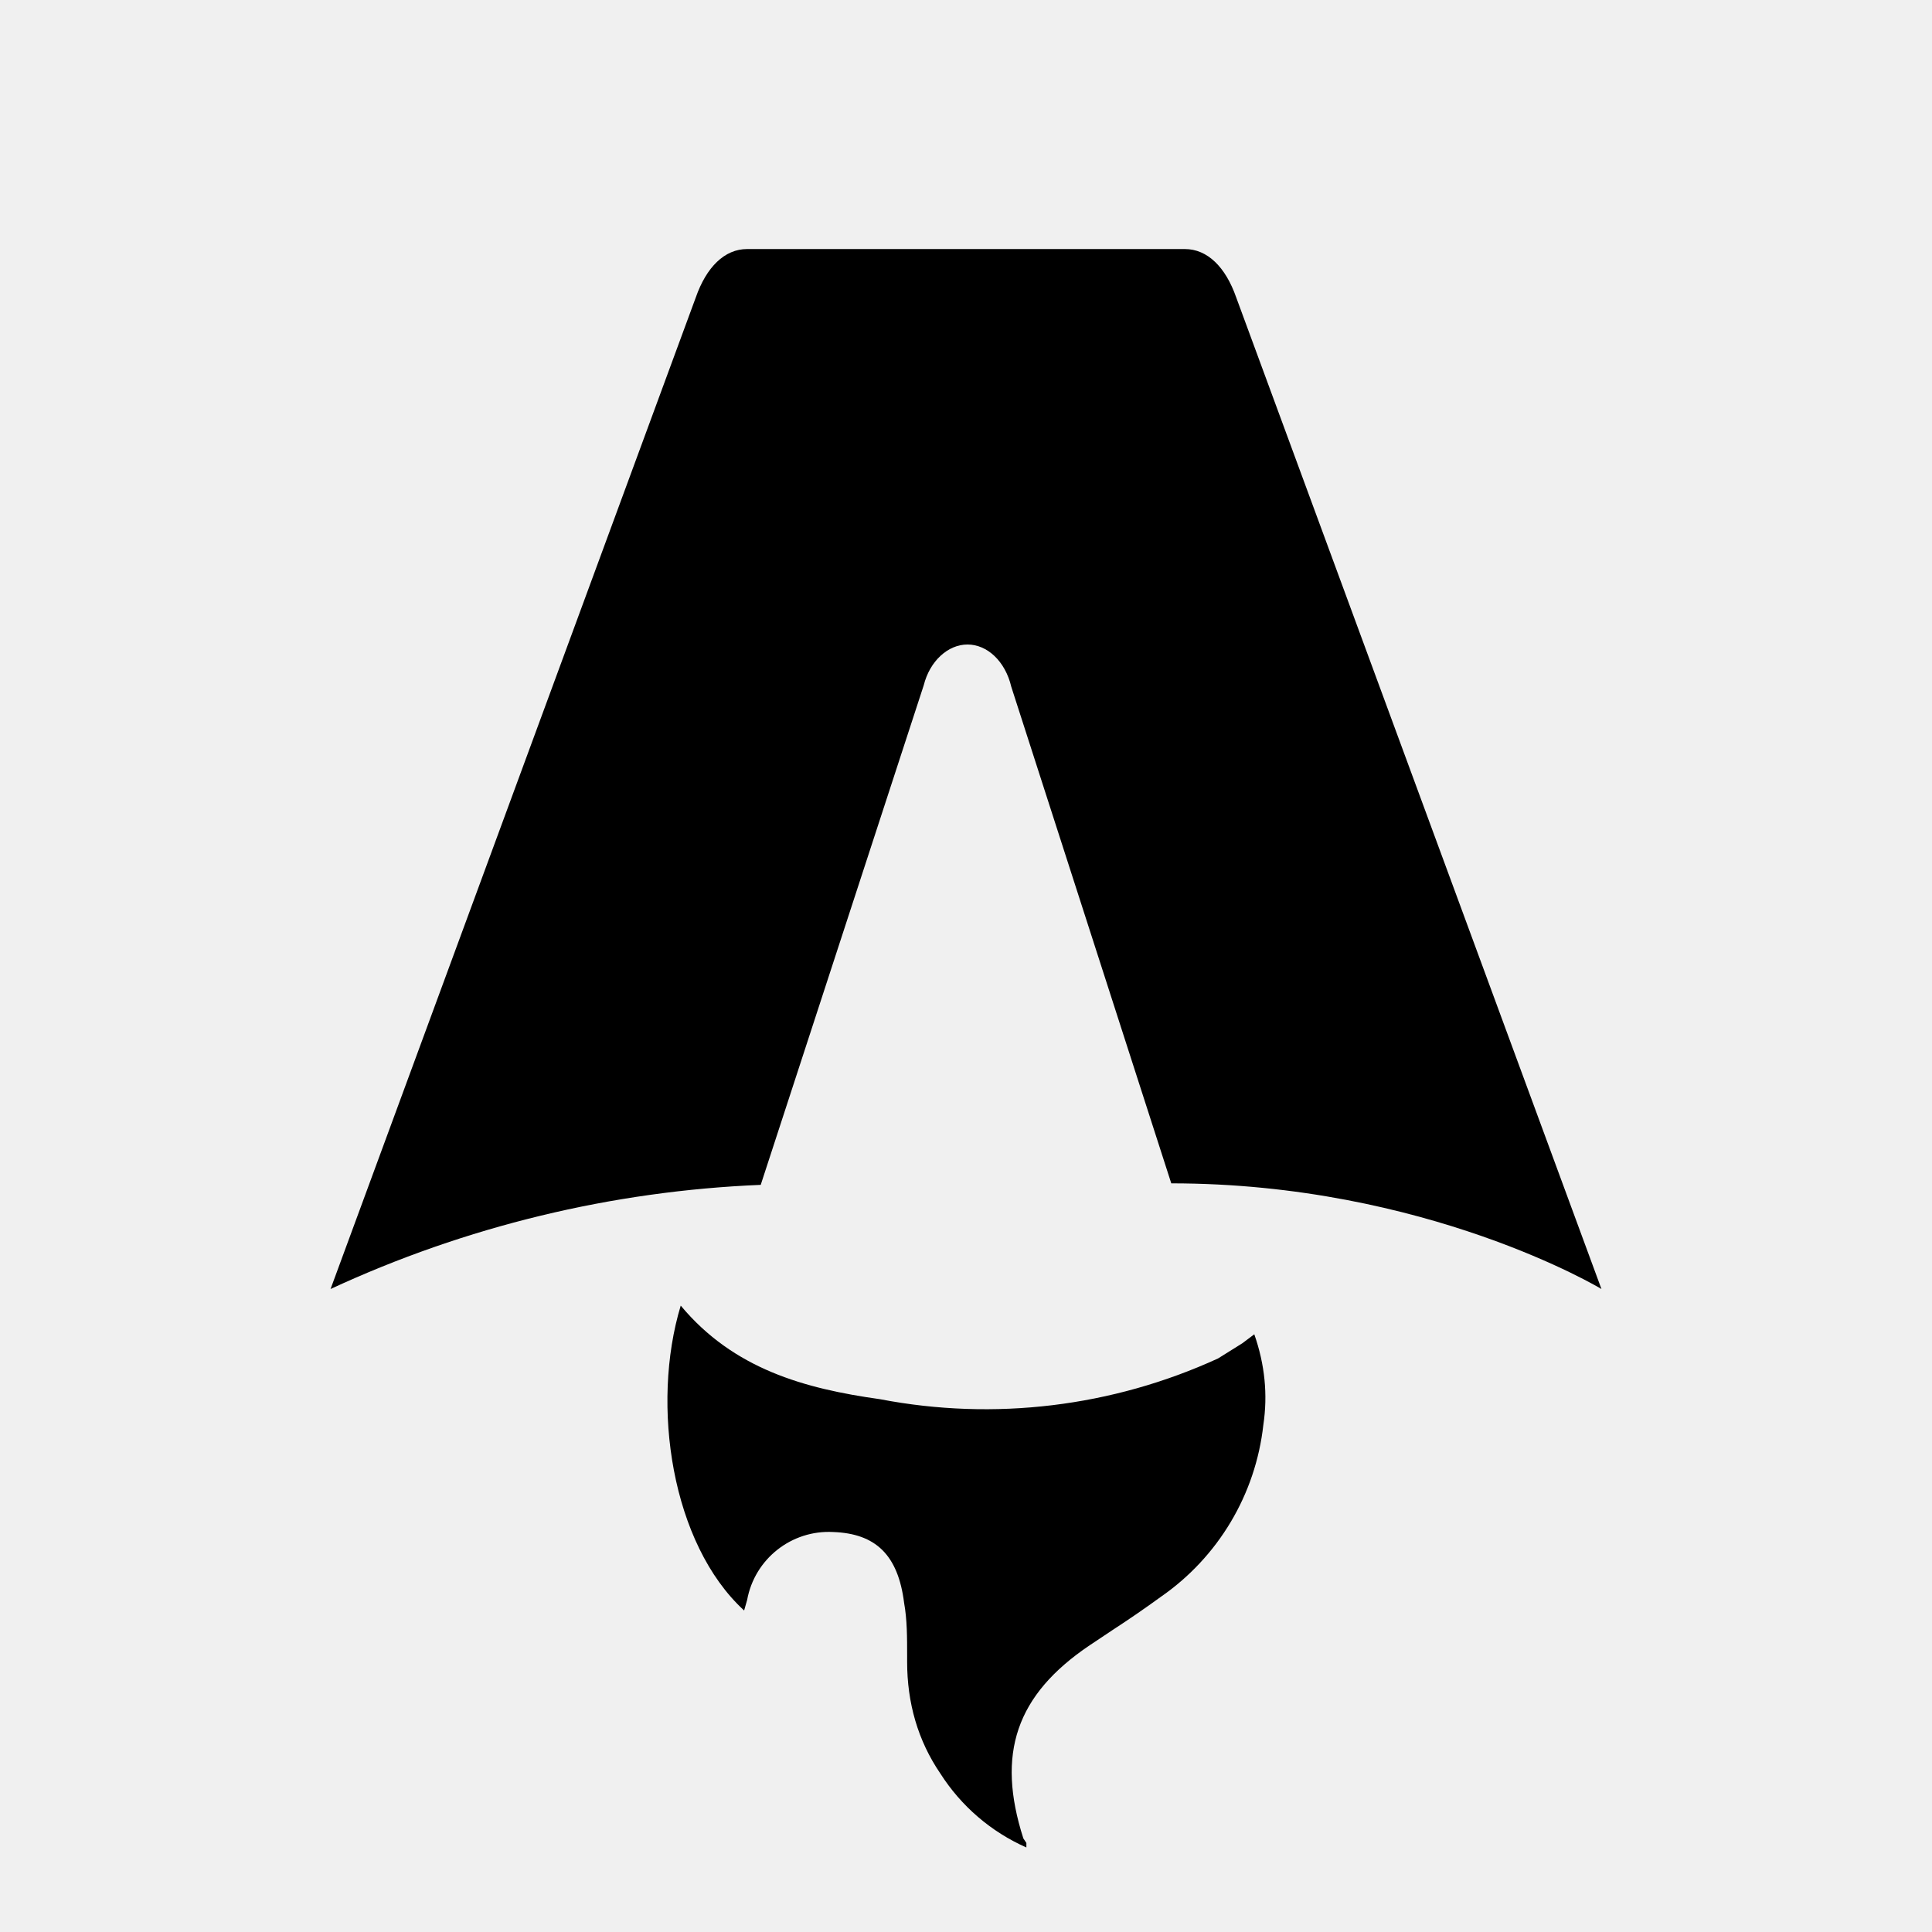
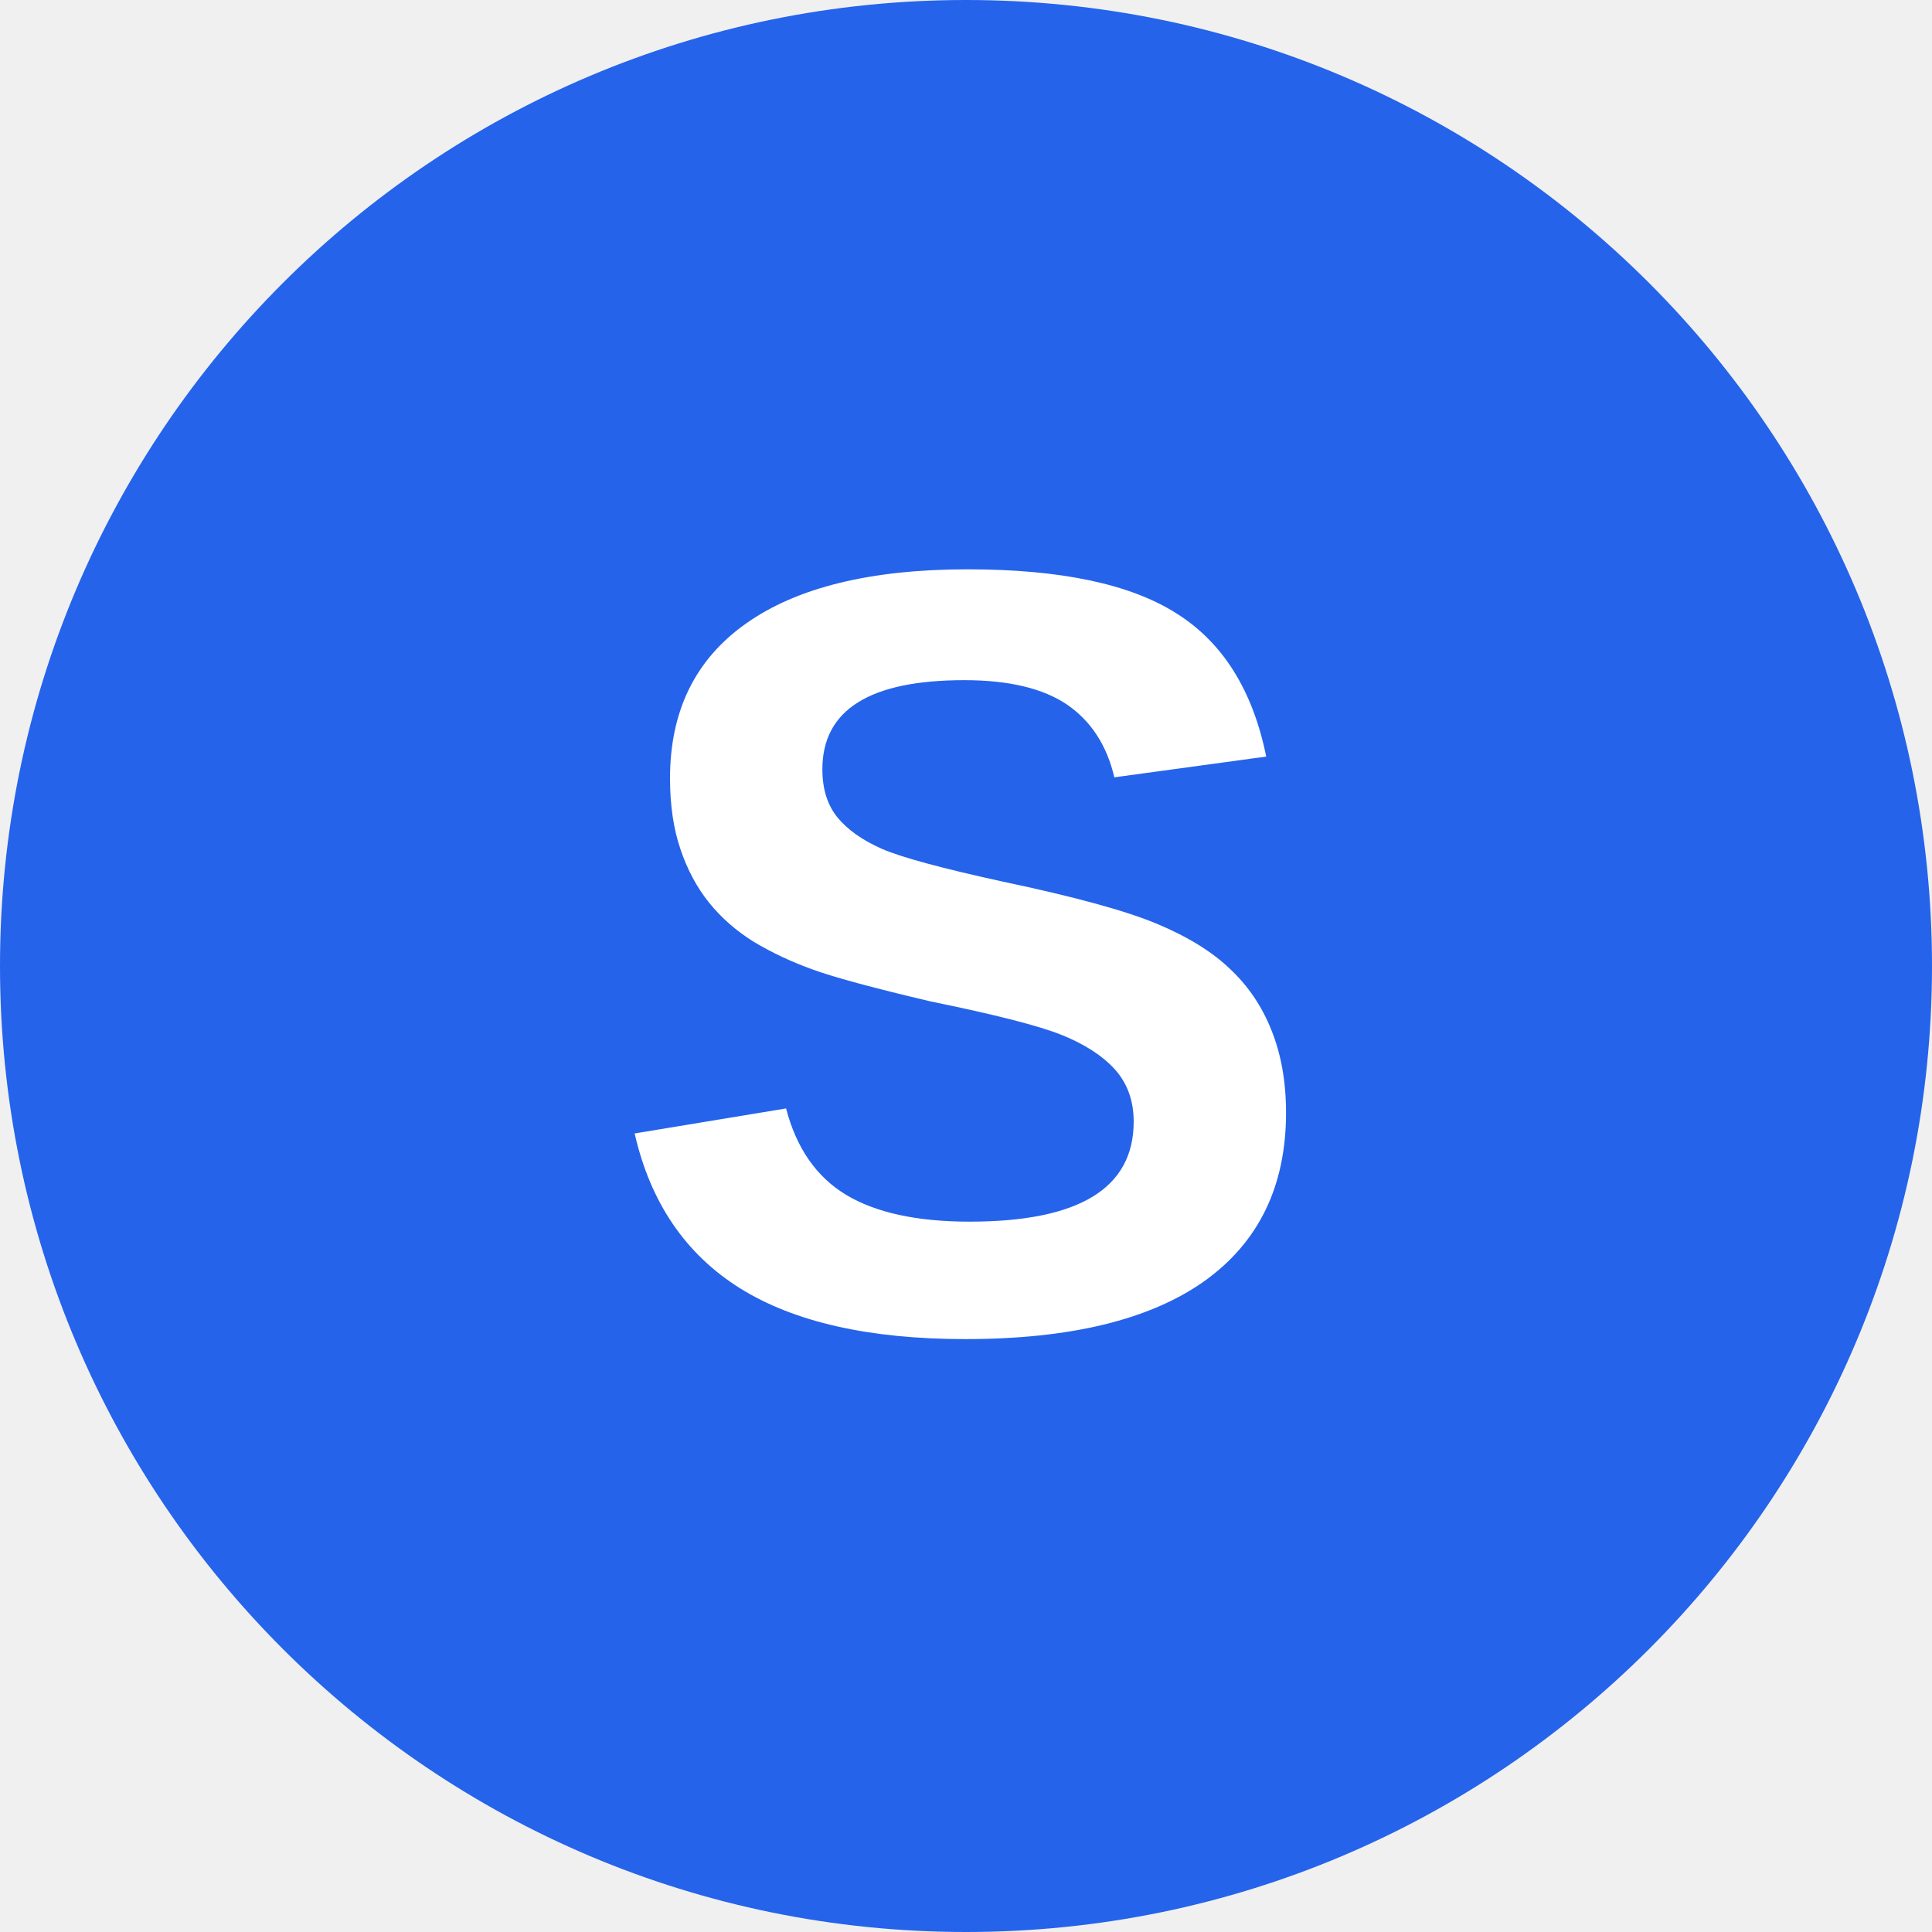
- <svg xmlns="http://www.w3.org/2000/svg" fill="none" viewBox="0 0 128 128">
-   <path d="M50.4 78.5a75.1 75.1 0 0 0-28.5 6.9l24.2-65.7c.7-2 1.9-3.2 3.4-3.2h29c1.5 0 2.7 1.2 3.4 3.2l24.2 65.7s-11.6-7-28.5-7L67 45.5c-.4-1.7-1.6-2.8-2.9-2.8-1.3 0-2.5 1.1-2.9 2.7L50.4 78.5Zm-1.1 28.2Zm-4.2-20.2c-2 6.6-.6 15.8 4.2 20.2a17.5 17.5 0 0 1 .2-.7 5.5 5.5 0 0 1 5.7-4.5c2.8.1 4.3 1.5 4.7 4.7.2 1.1.2 2.3.2 3.5v.4c0 2.7.7 5.2 2.2 7.4a13 13 0 0 0 5.7 4.9v-.3l-.2-.3c-1.8-5.6-.5-9.5 4.4-12.8l1.5-1a73 73 0 0 0 3.2-2.2 16 16 0 0 0 6.8-11.4c.3-2 .1-4-.6-6l-.8.6-1.6 1a37 37 0 0 1-22.4 2.7c-5-.7-9.7-2-13.2-6.2Z" />
-   <style>
-         path { fill: #000; }
-         @media (prefers-color-scheme: dark) {
-             path { fill: #FFF; }
-         }
-     </style>
+ <svg xmlns="http://www.w3.org/2000/svg" viewBox="0 0 64 64">
+   <circle cx="32" cy="32" r="32" fill="#2563eb" />
+   <text x="32" y="44" text-anchor="middle" font-family="-apple-system, BlinkMacSystemFont, 'Helvetica Neue', Arial, sans-serif" font-size="36" font-weight="700" fill="#ffffff">S</text>
</svg>
